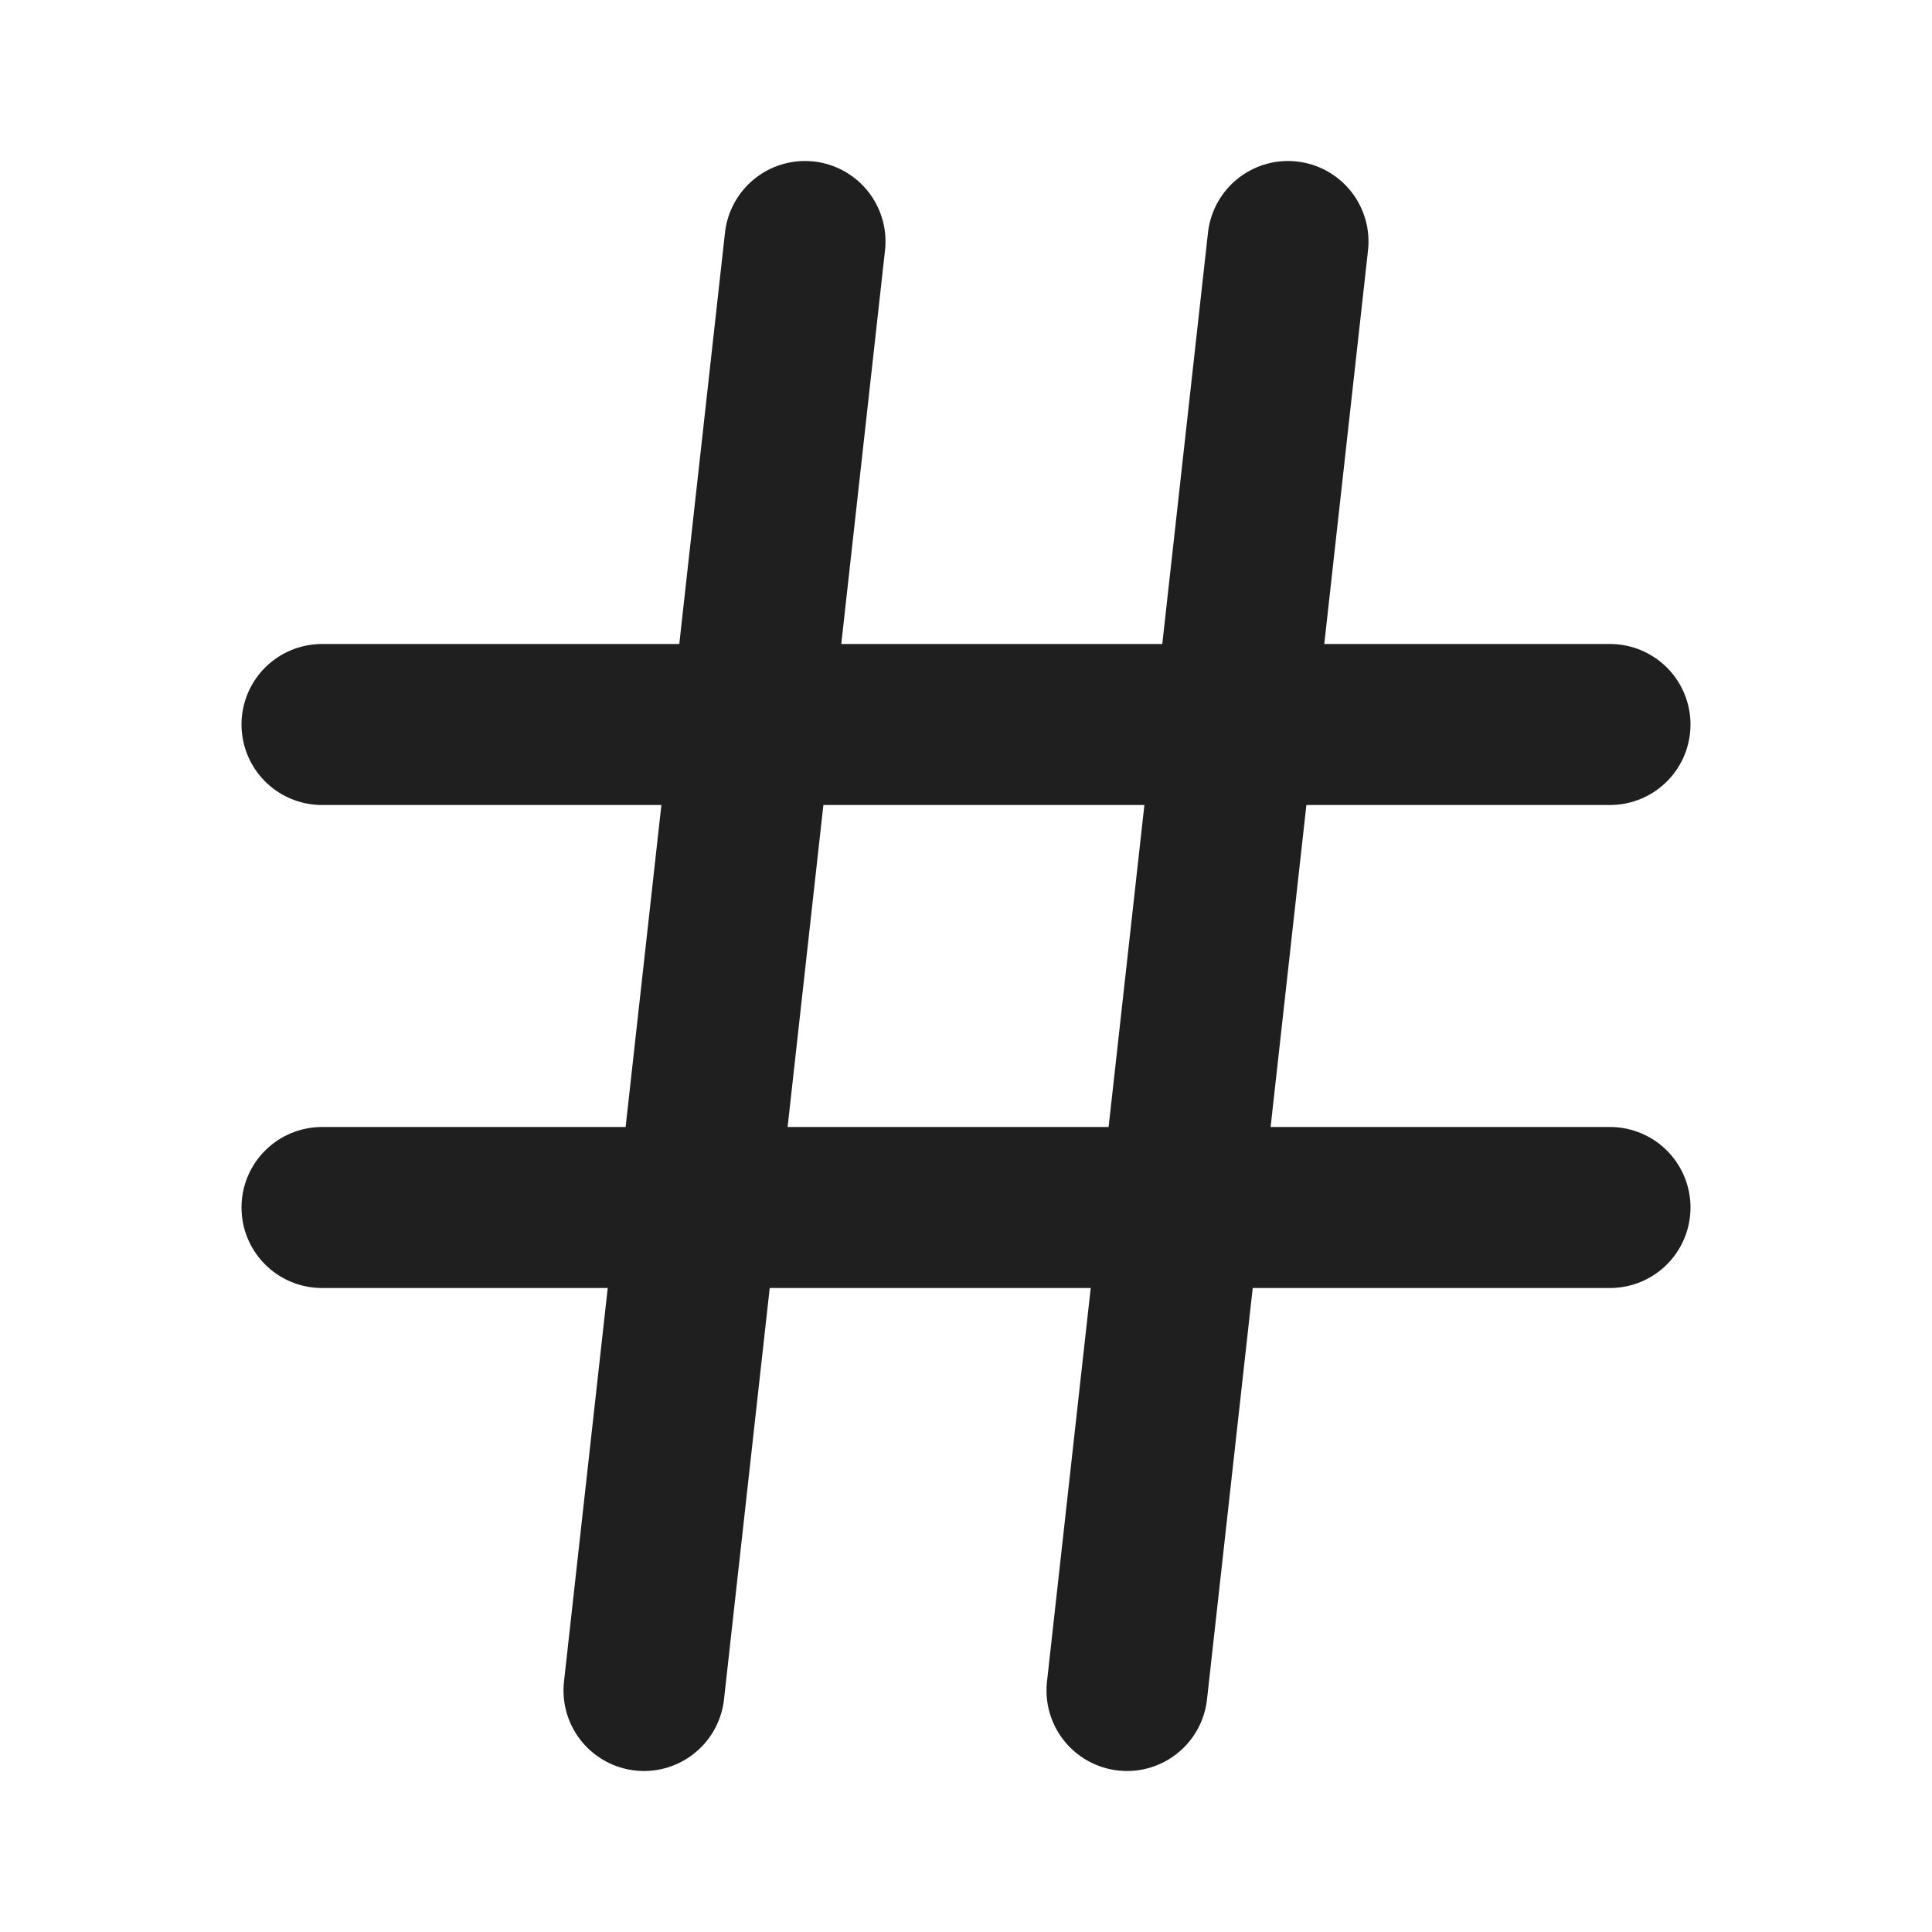
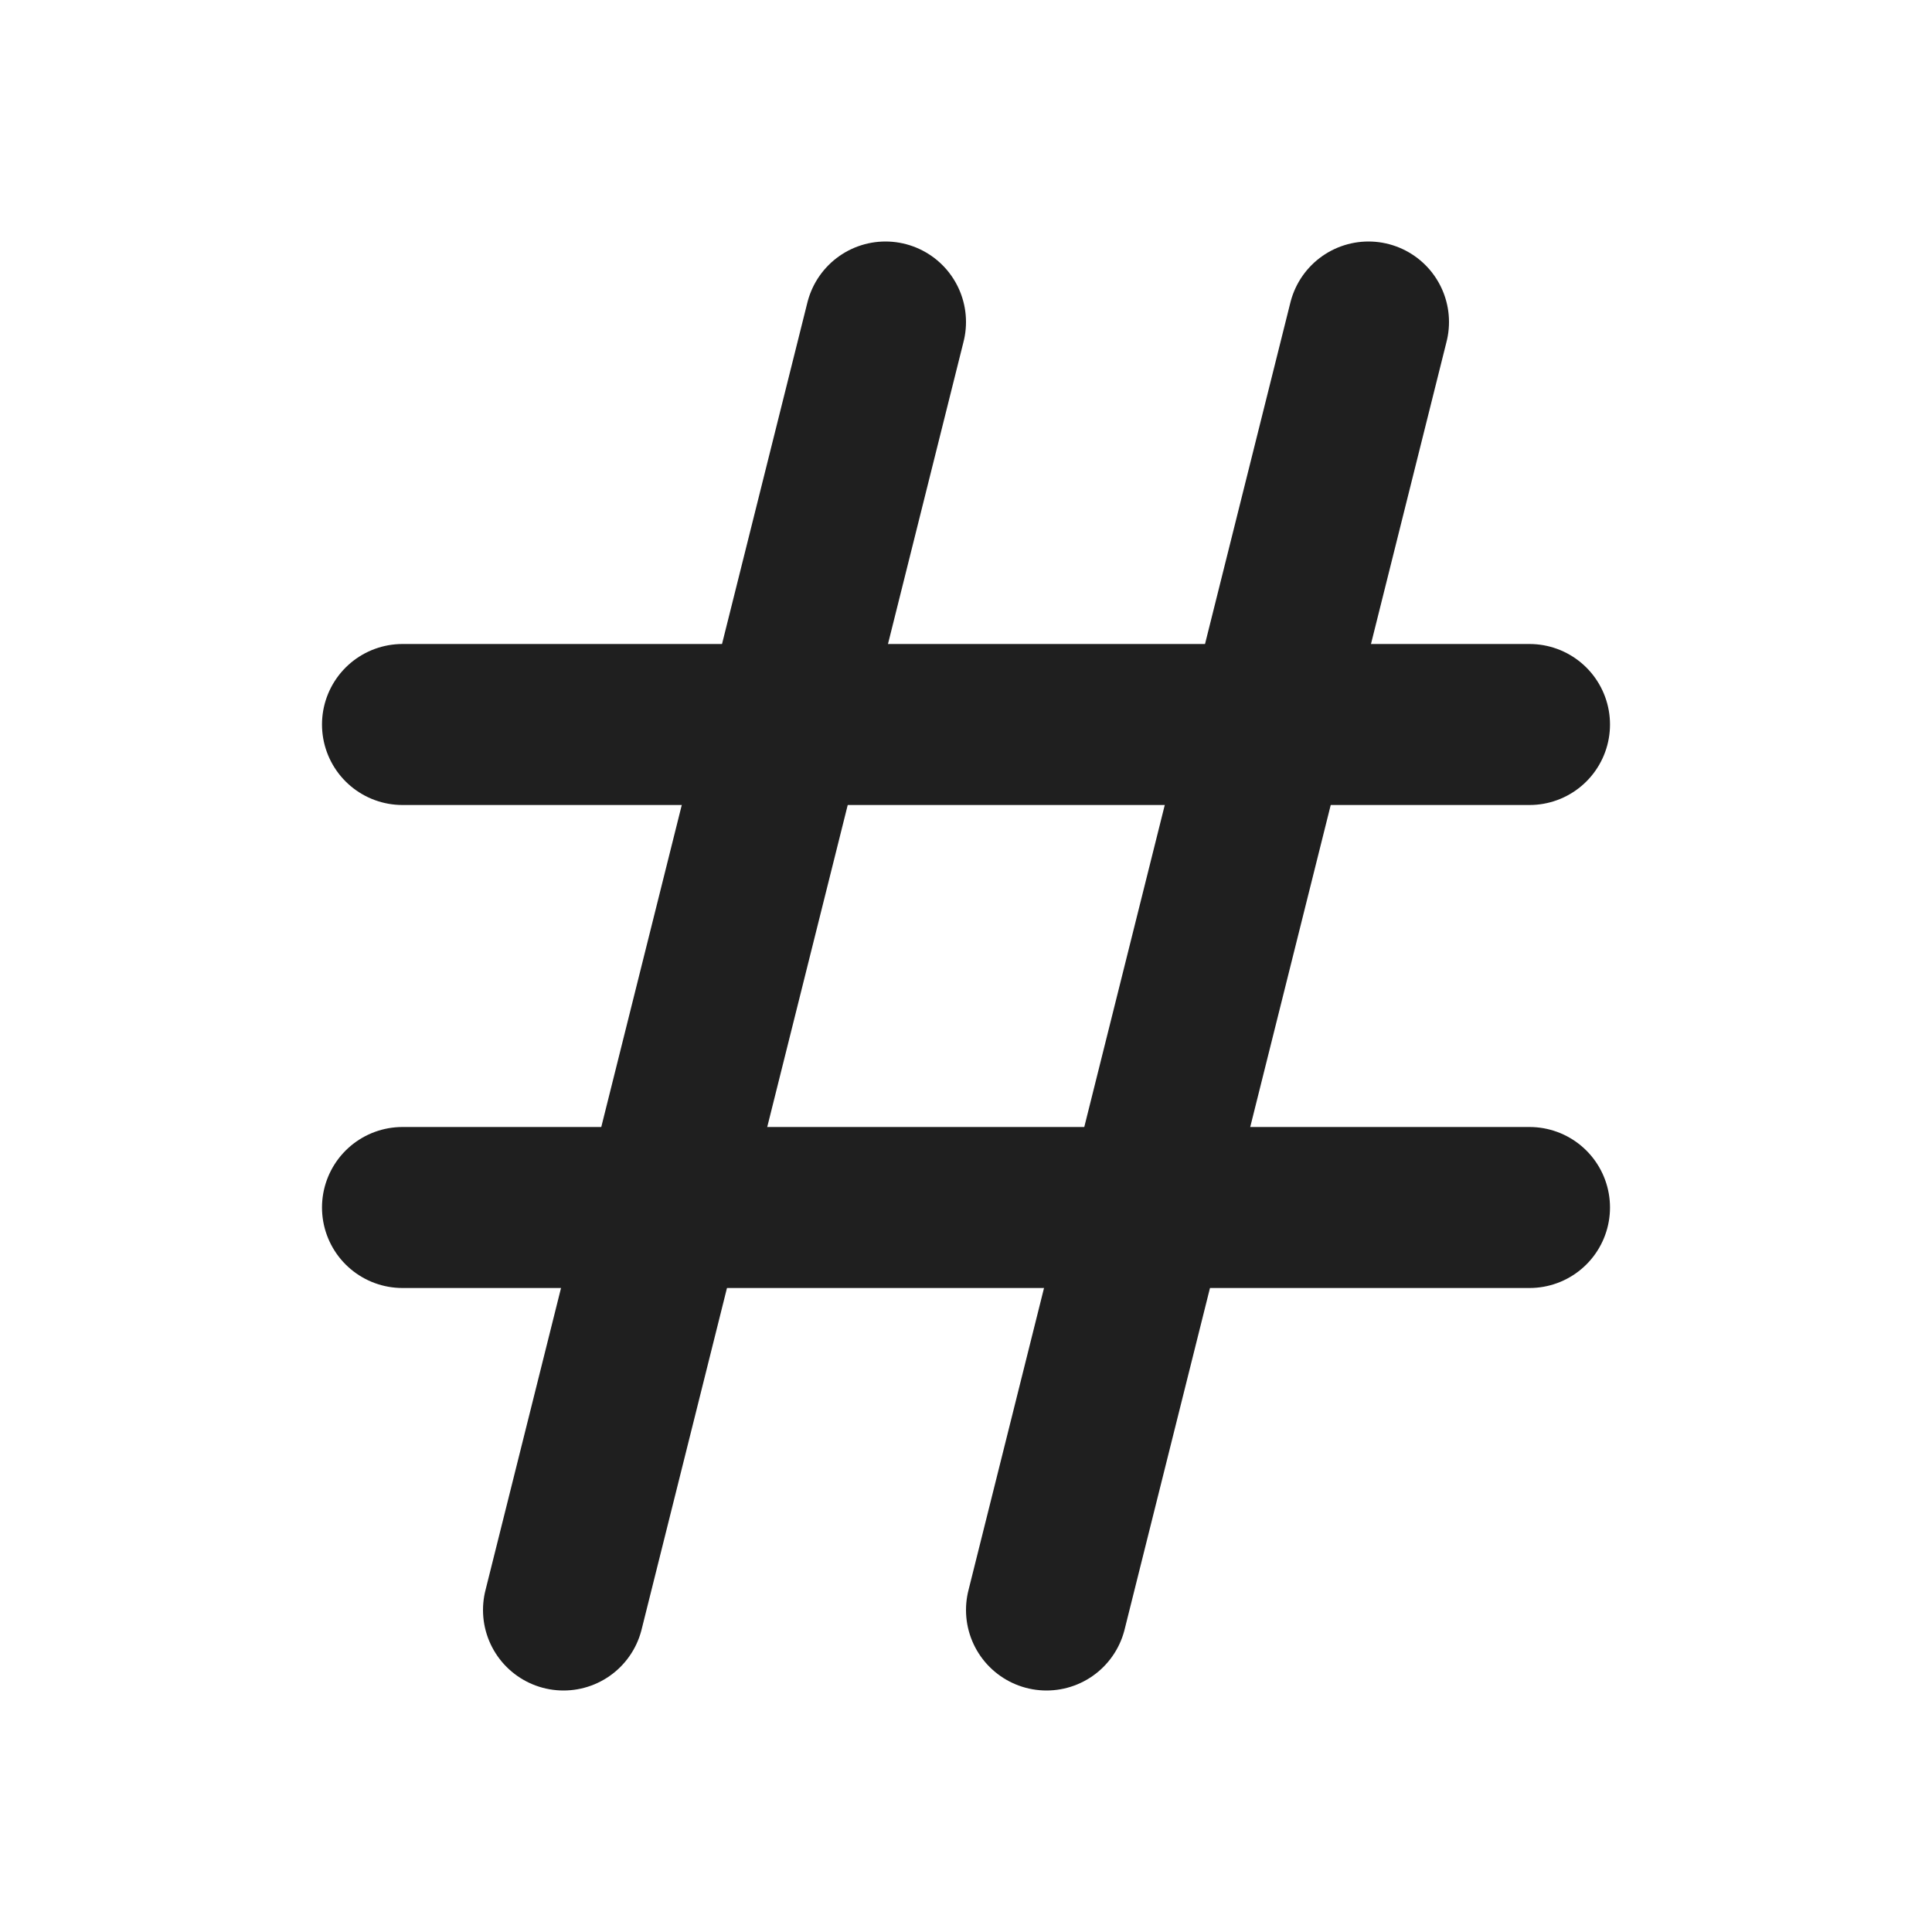
- <svg xmlns="http://www.w3.org/2000/svg" viewBox="0 0 24 24" fill="none" stroke="#1F1F1F" stroke-width="2" stroke-linecap="round" stroke-linejoin="round">
-   <line x1="4" y1="9" x2="20" y2="9" />
-   <line x1="4" y1="15" x2="20" y2="15" />
-   <line x1="10" y1="3" x2="8" y2="21" />
-   <line x1="16" y1="3" x2="14" y2="21" />
+ <svg xmlns="http://www.w3.org/2000/svg" width="24" height="24" viewBox="0 0 24 24" fill="none" stroke="#1F1F1F" stroke-width="2" stroke-linecap="round" stroke-linejoin="round">
+   <path stroke="none" d="M0 0h24v24H0z" fill="none" />
+   <path d="M5 9l14 0" />
+   <path d="M5 15l14 0" />
+   <path d="M11 4l-4 16" />
+   <path d="M17 4l-4 16" />
</svg>
